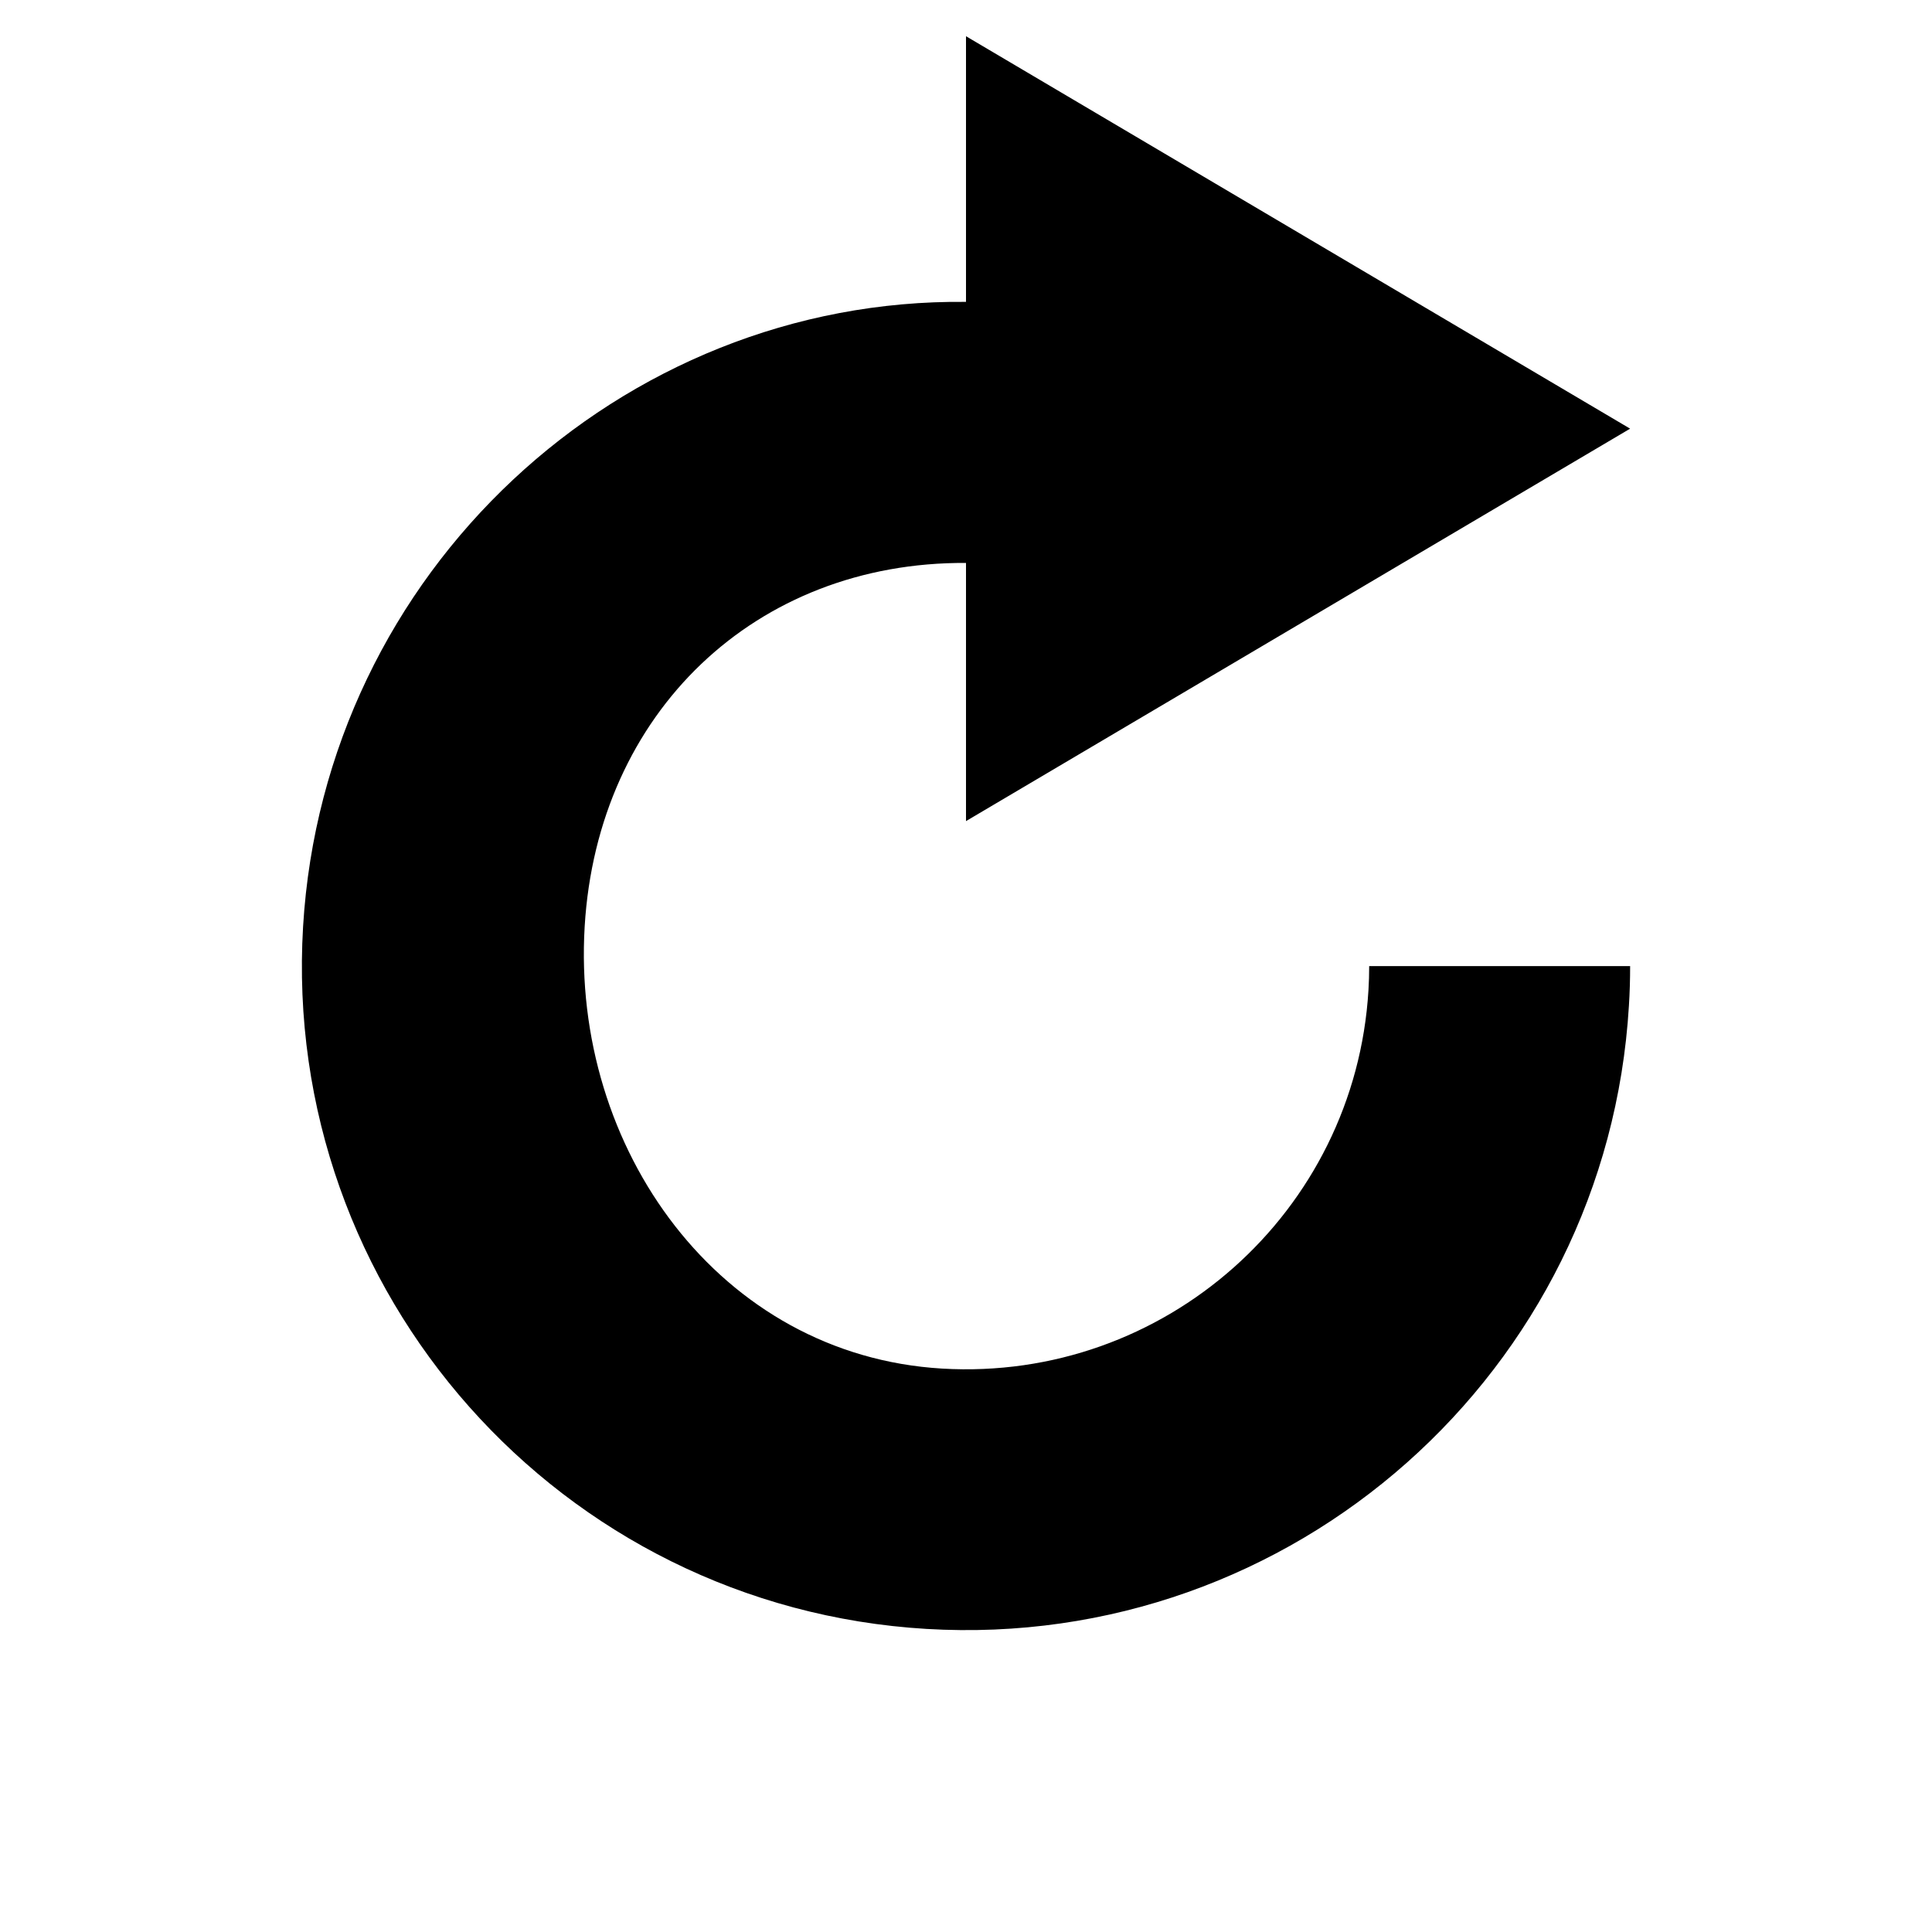
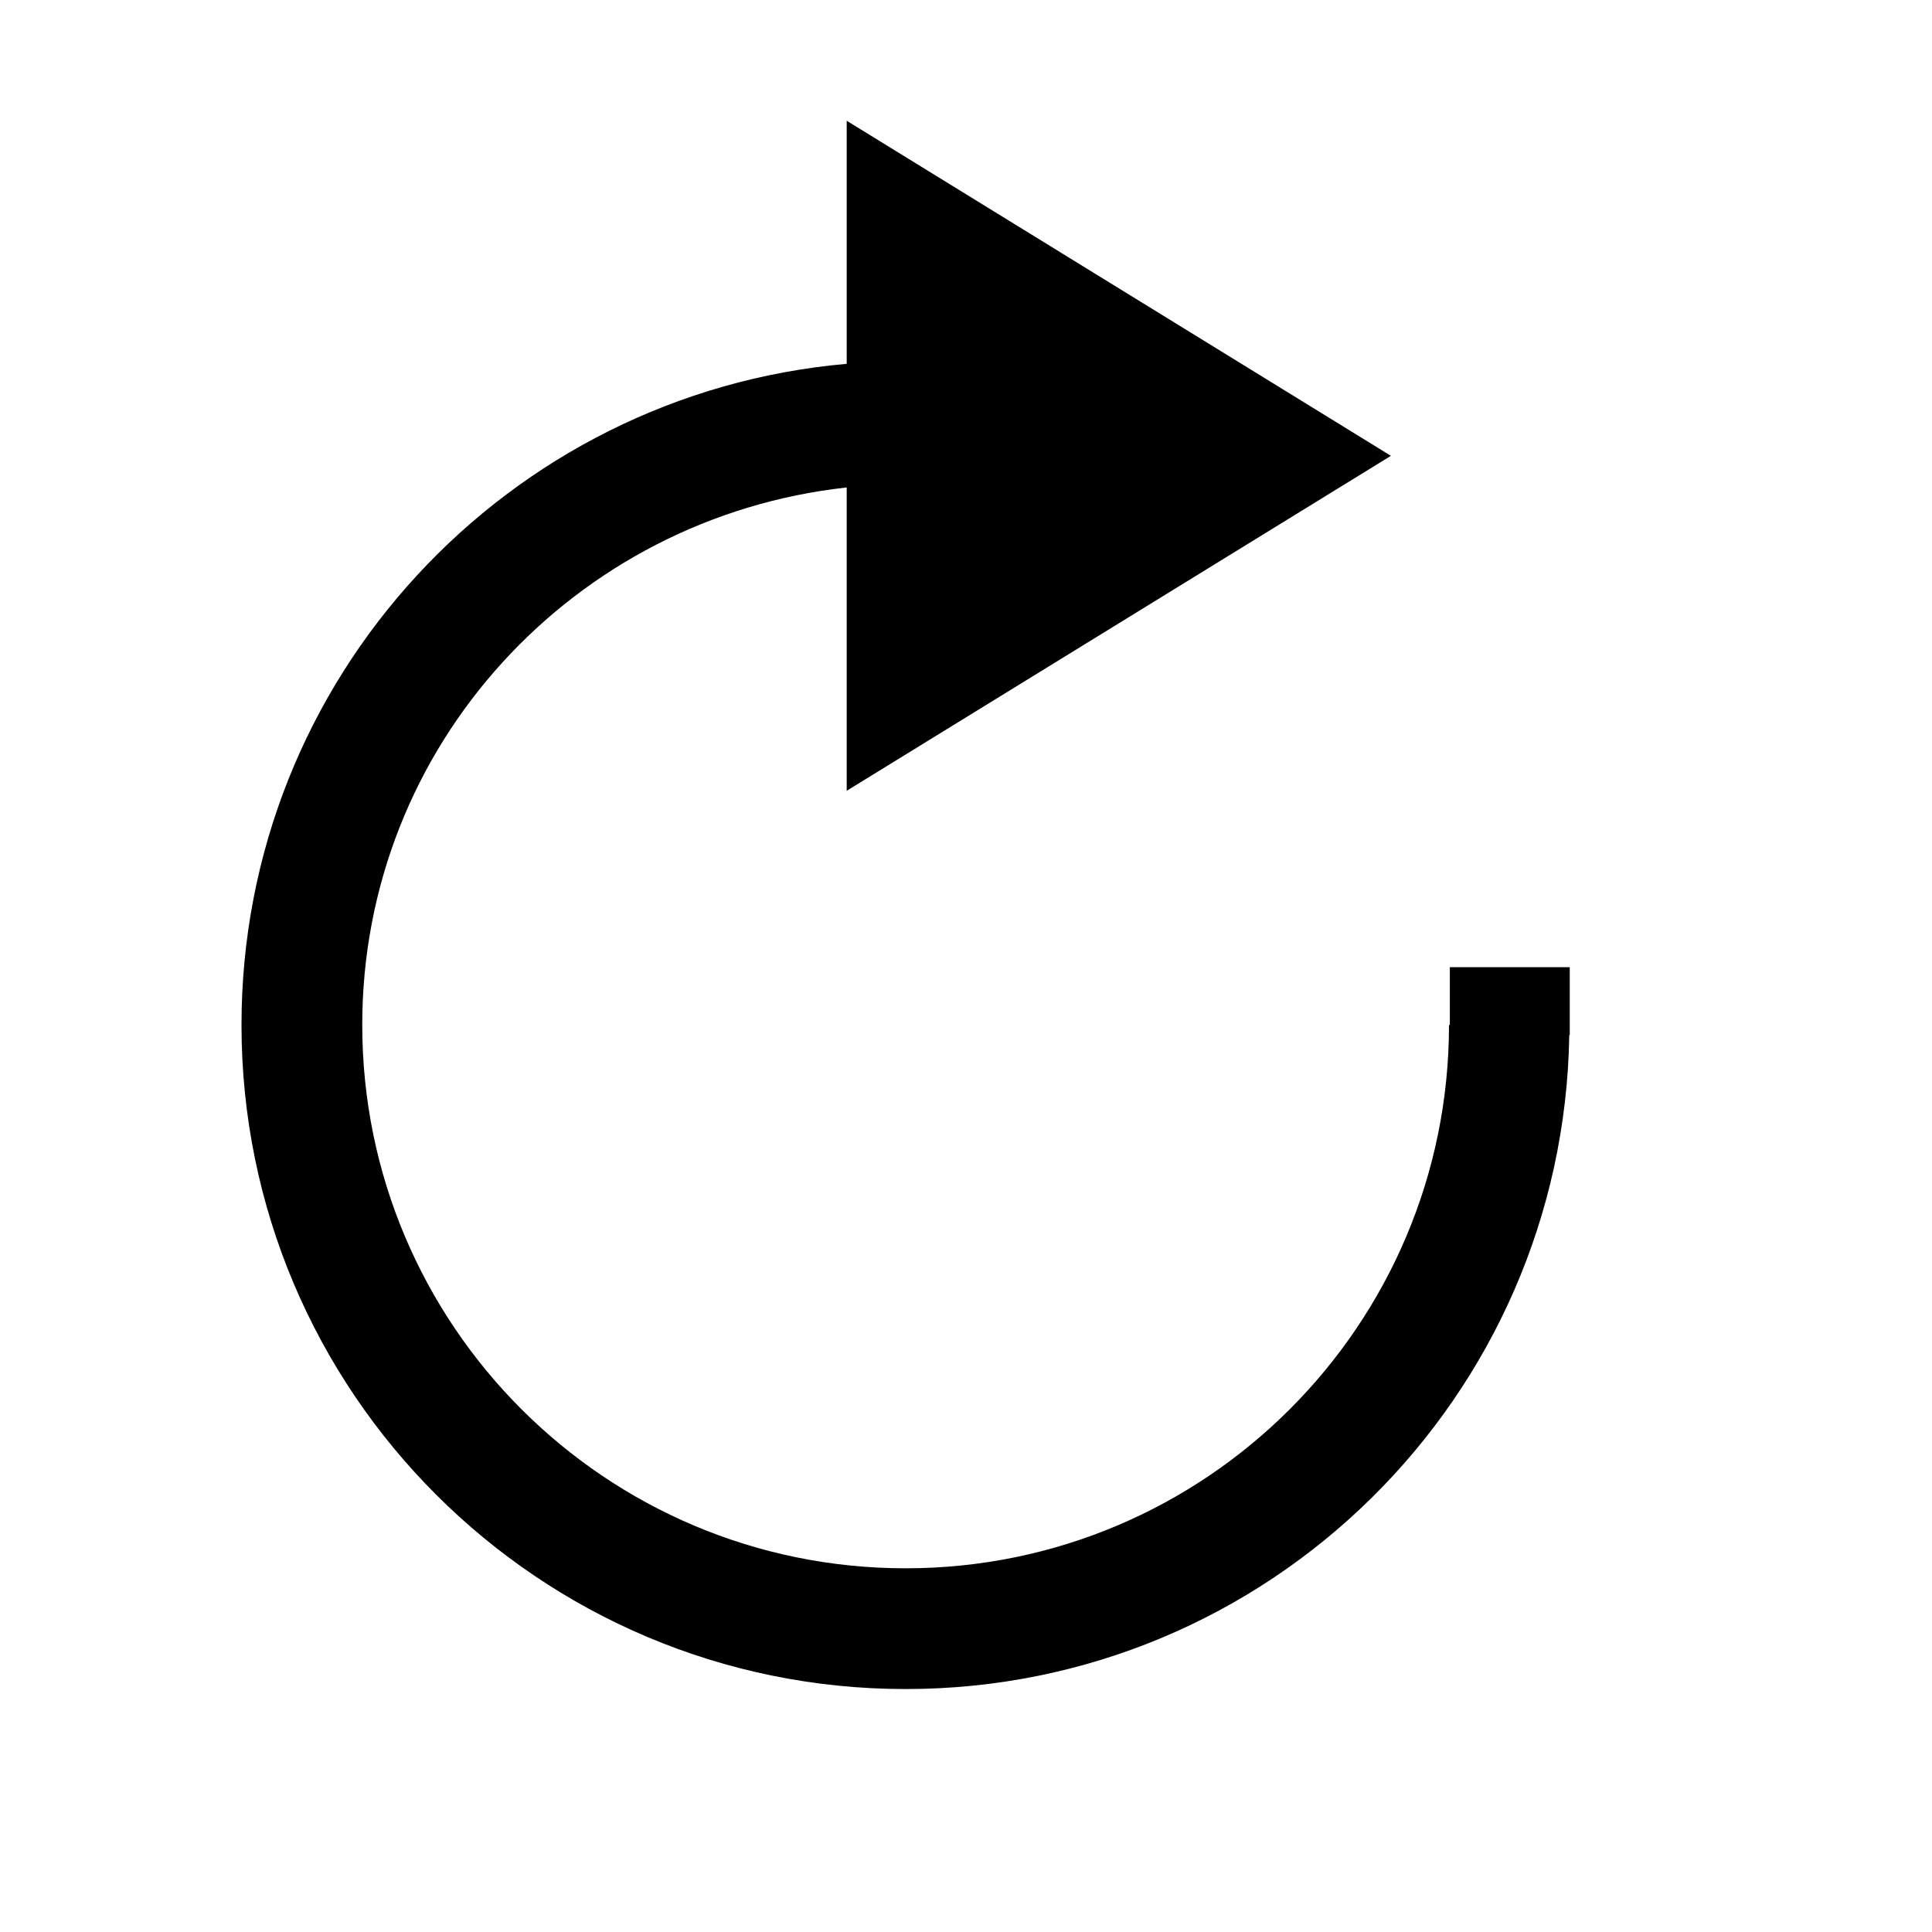
<svg xmlns="http://www.w3.org/2000/svg" version="1.1" viewBox="0 0 16 16">
-   <path d="M 11.333 8.2 C 11.337 8.134 11.339 8.067 11.339 8.001 L 13.5 8.001 C 13.5 8.11 13.497 8.219 13.49 8.329 C 13.309 11.36 10.704 13.671 7.672 13.49 C 4.64 13.309 2.329 10.705 2.51 7.673 C 2.686 4.732 5.143 2.469 8 2.5 L 8 0.3 L 11.097 2.13 L 13.5 3.55 L 8 6.8 L 8 4.662 C 6.258 4.652 4.948 5.9 4.842 7.673 C 4.732 9.514 5.96 11.224 7.801 11.334 C 9.642 11.443 11.223 10.04 11.333 8.2 Z M 11.333 8.2" />
+   <path class="filled" d="M 12.007 8.01 L 12.007 8.488 L 12 8.488 C 12 10.974 9.985 12.988 7.5 12.988 C 5.015 12.988 3 10.974 3 8.488 C 3 6.17 4.759 4.284 7.012 4.037 L 7.012 6.549 L 11.519 3.775 L 7.012 1 L 7.012 3.013 C 4.203 3.26 2 5.615 2 8.488 C 2 11.526 4.462 13.988 7.5 13.988 C 10.509 13.988 12.95 11.571 12.996 8.572 L 13 8.572 L 13 8.01 L 12.007 8.01 Z" />
</svg>
